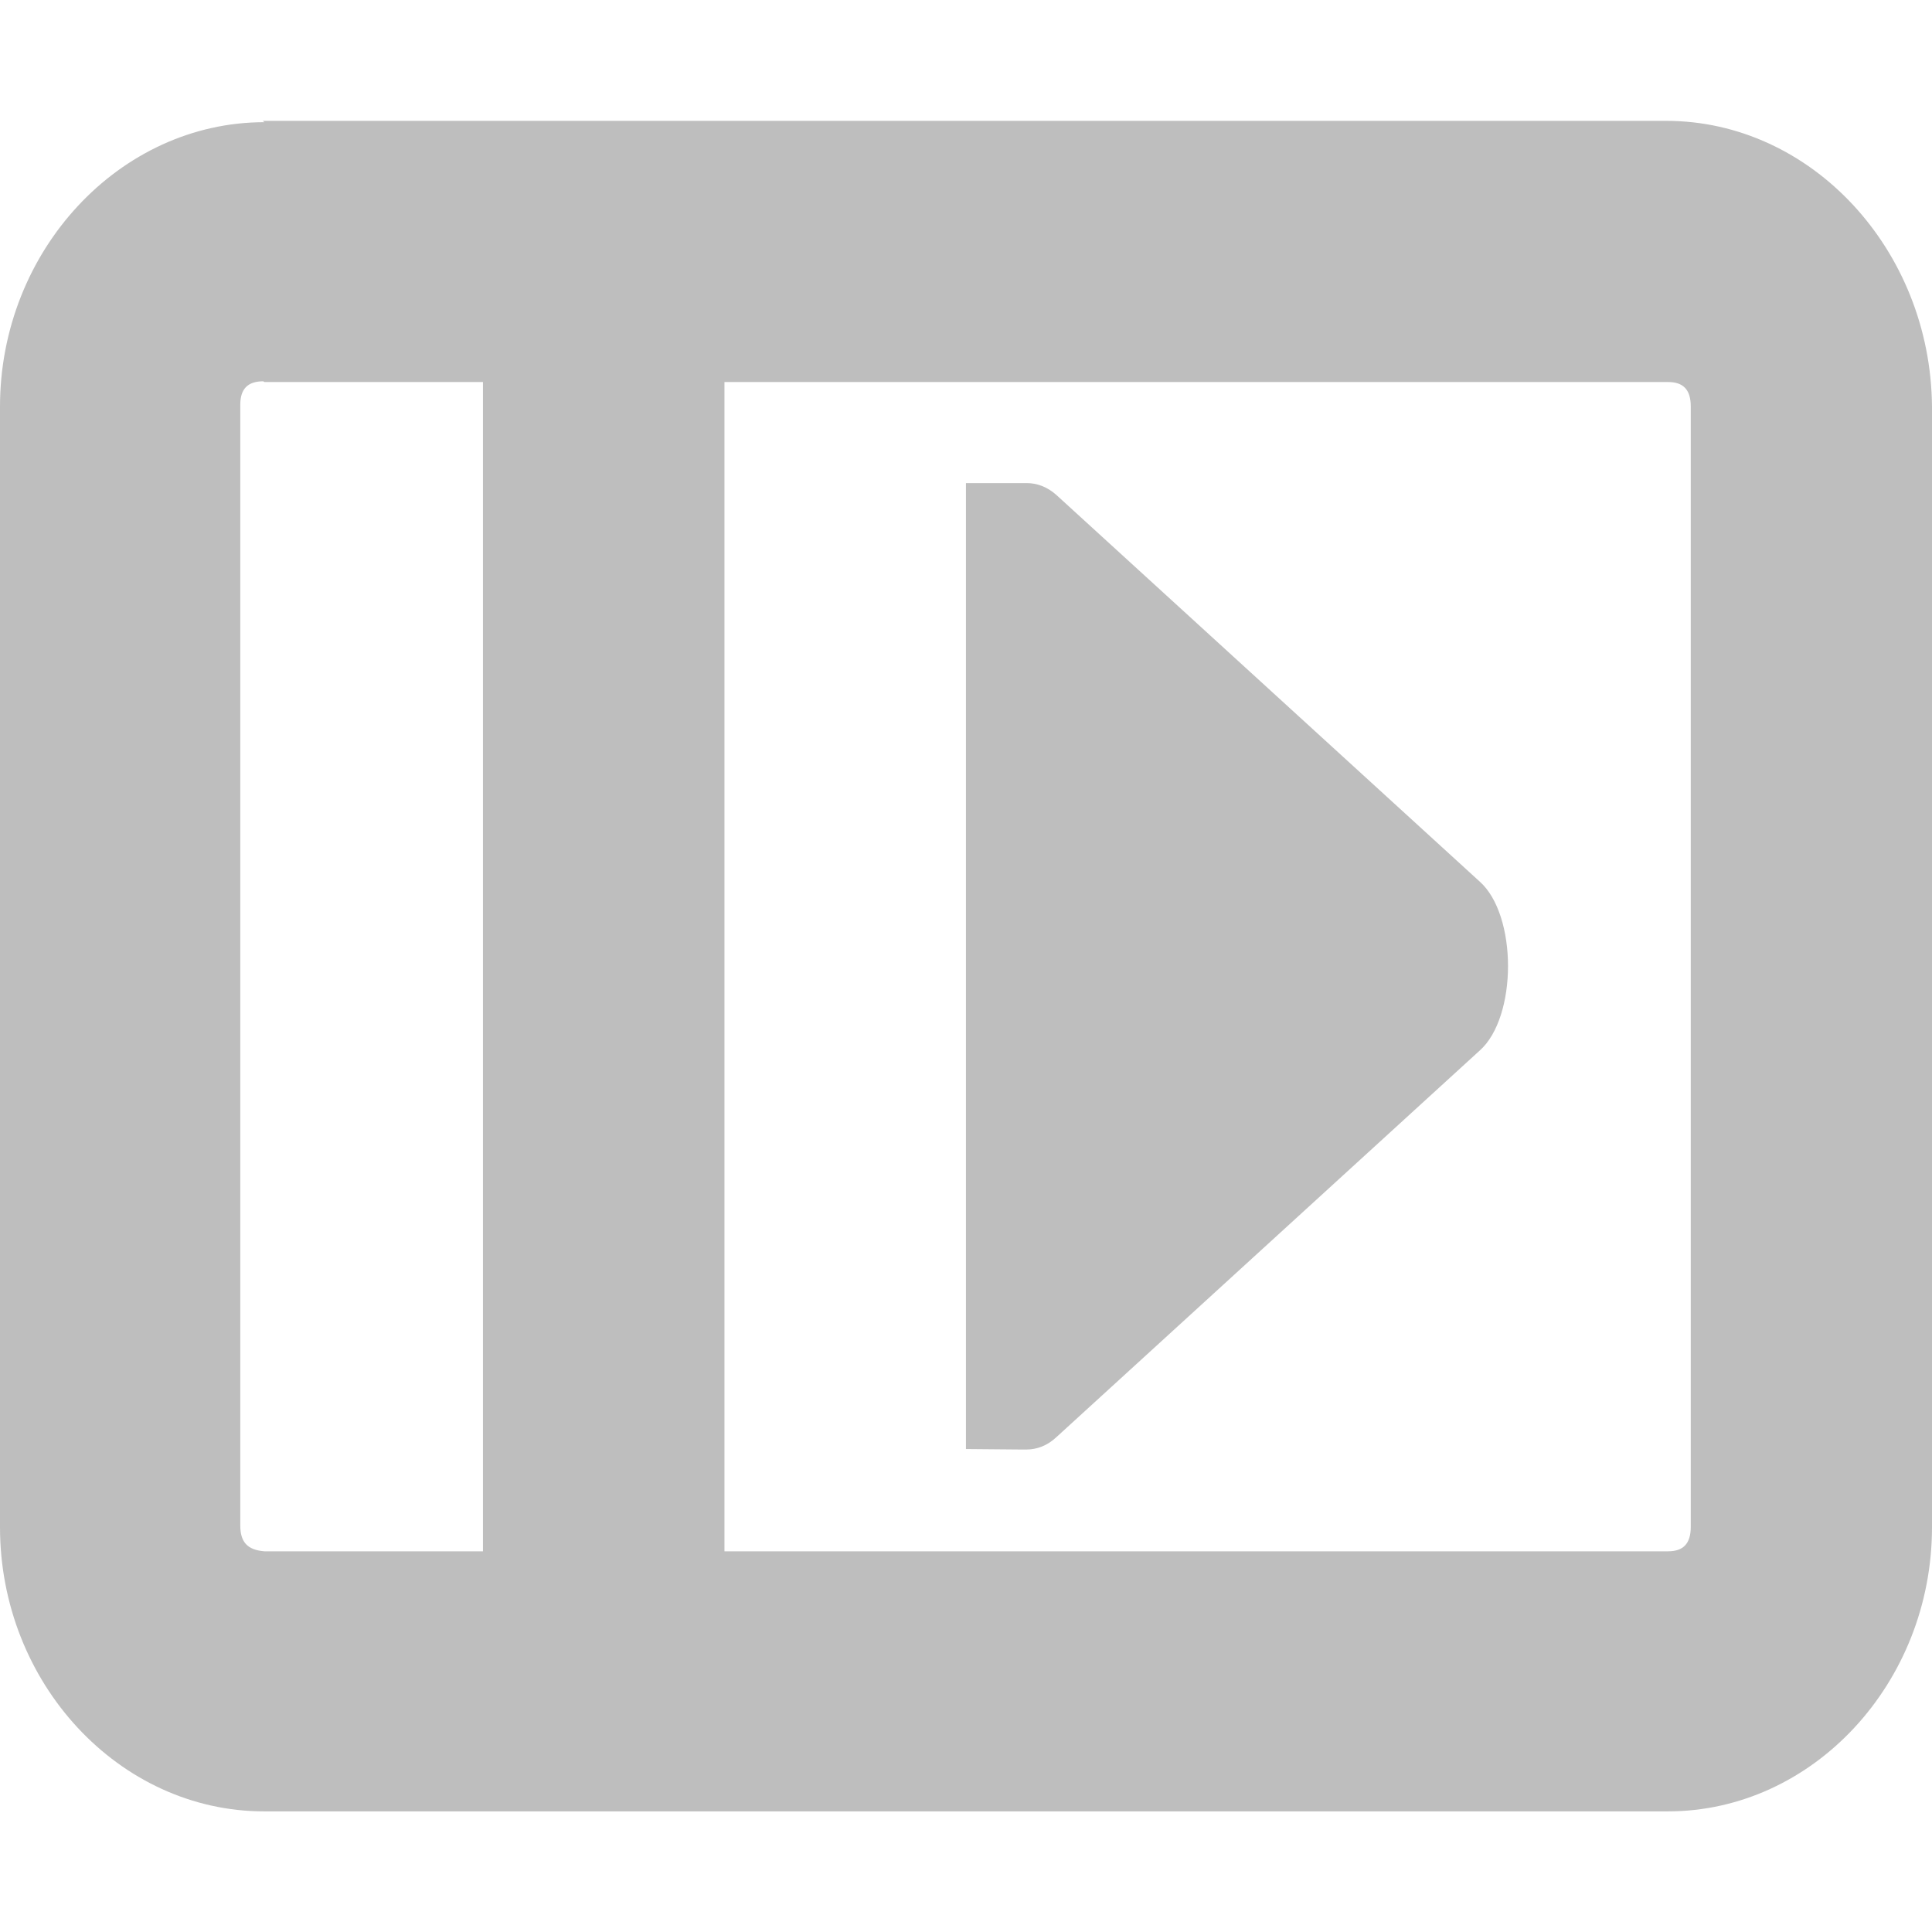
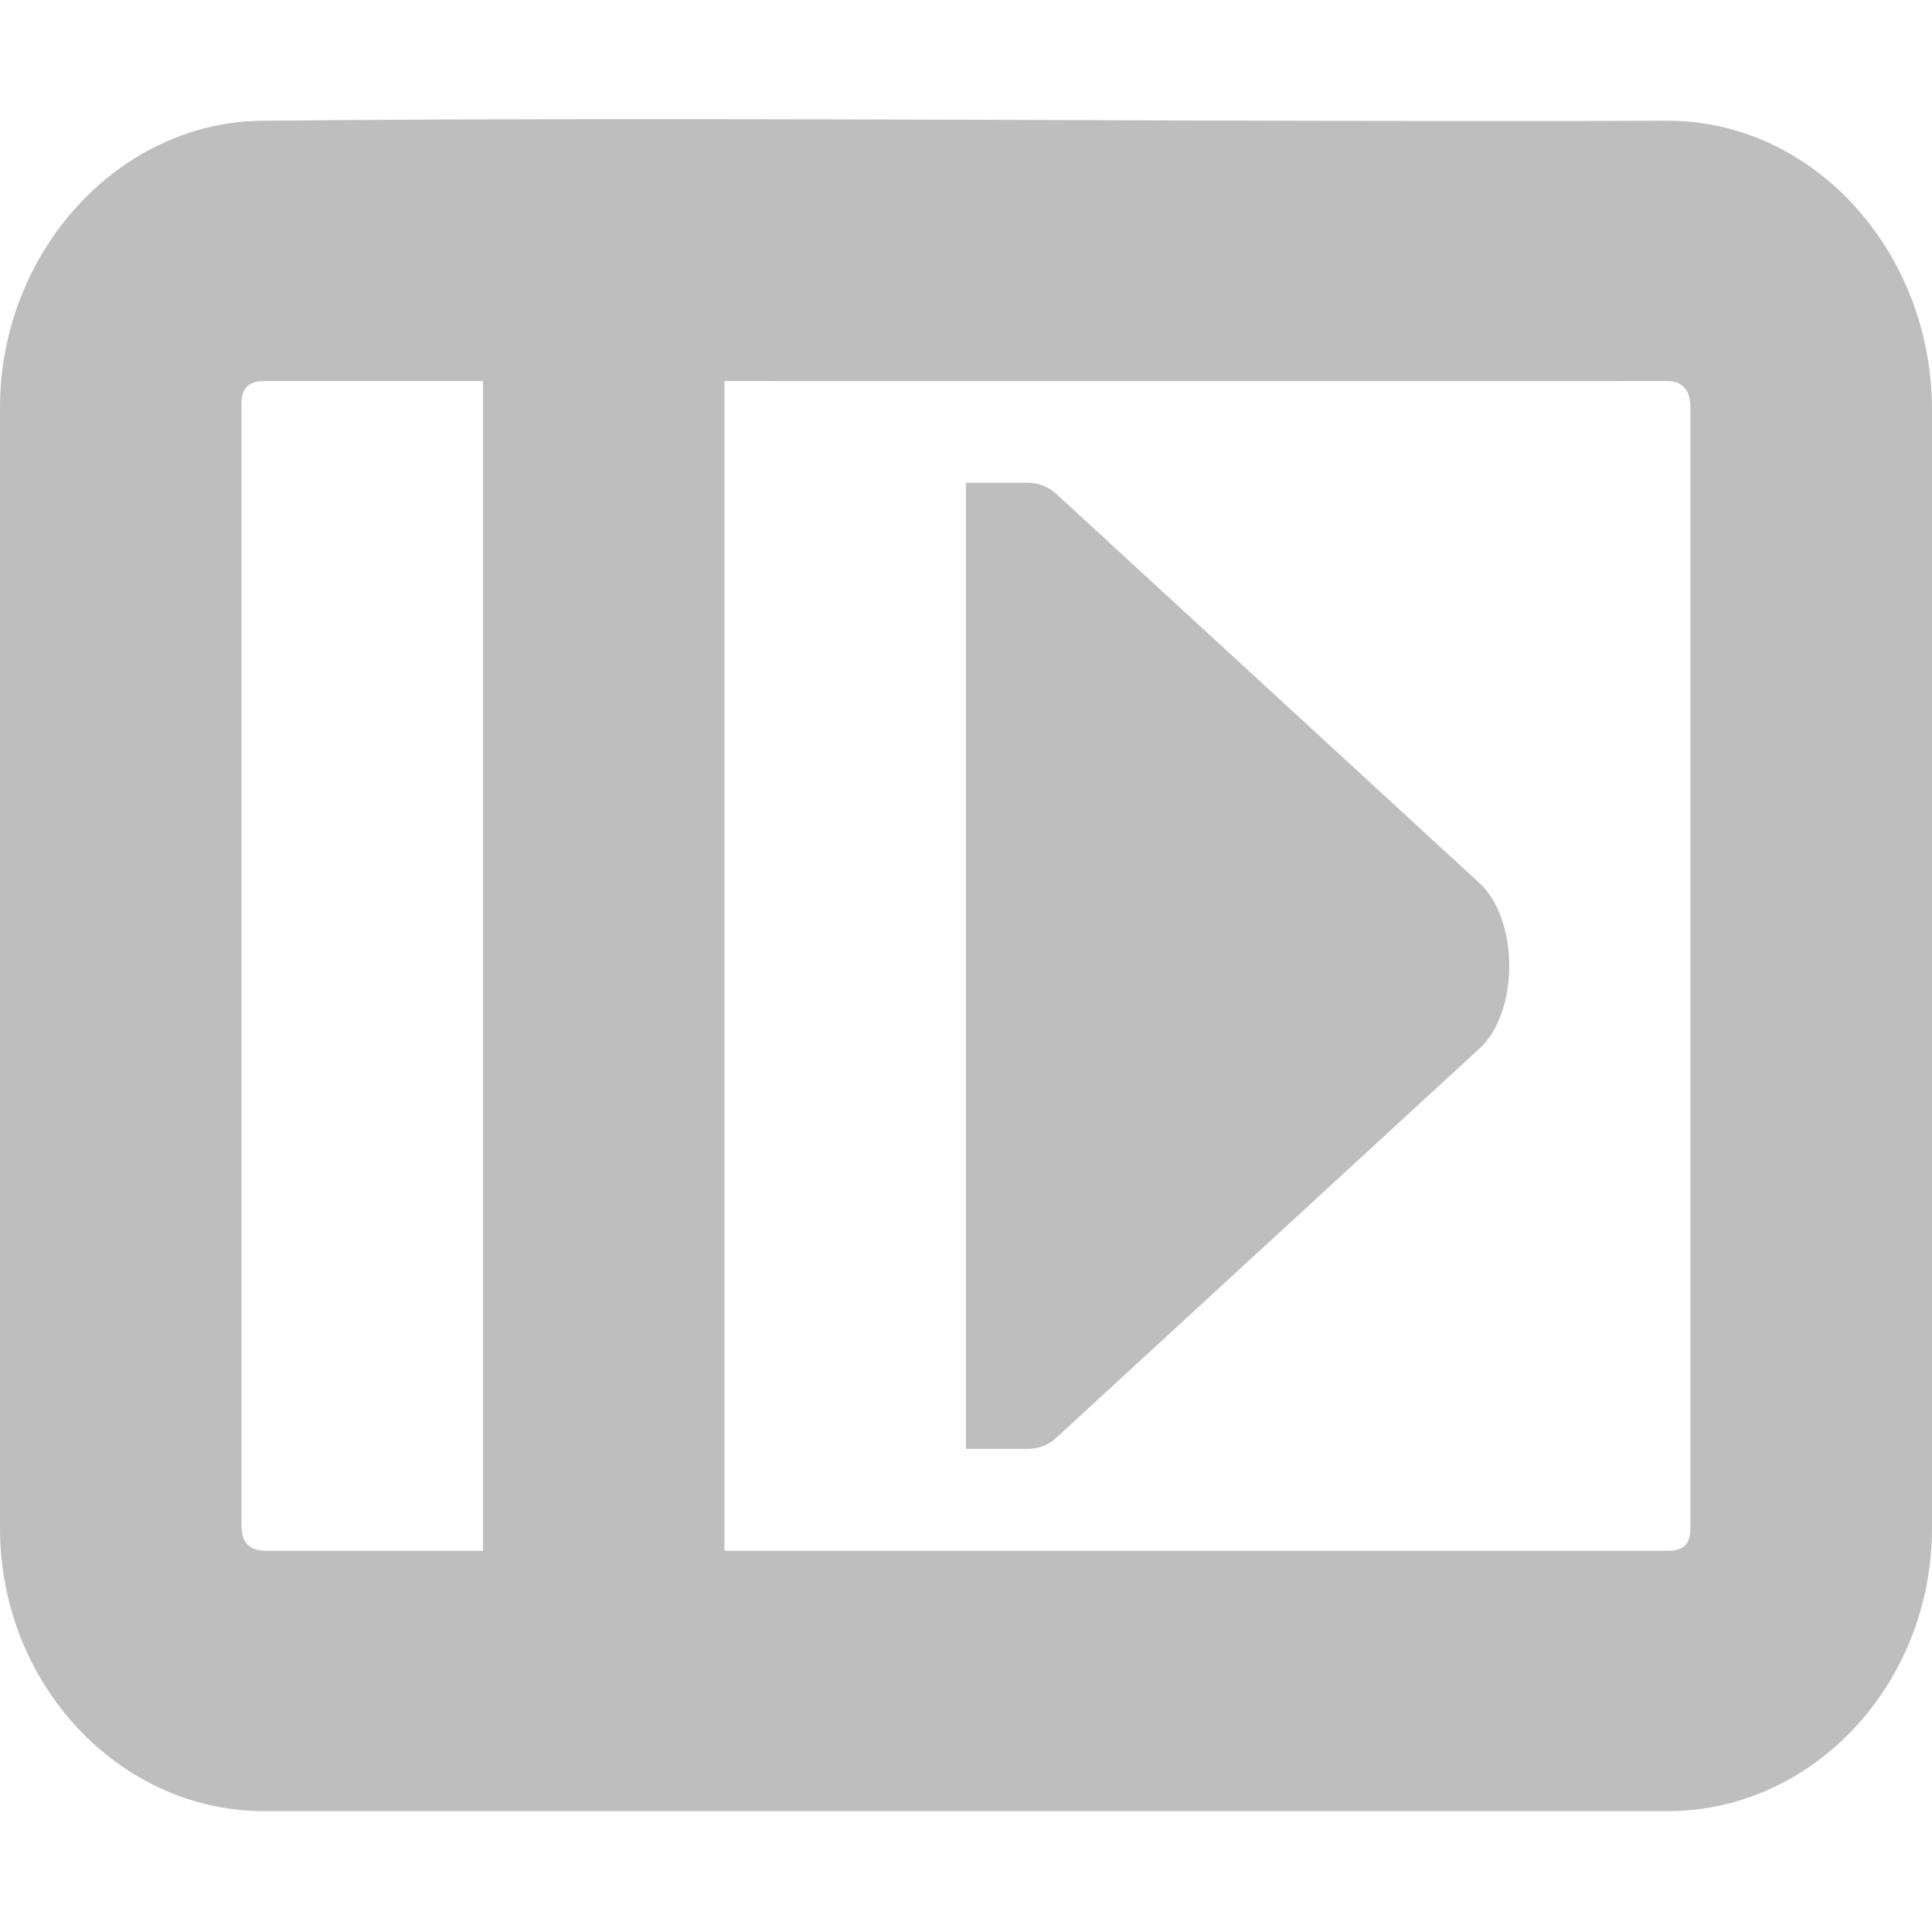
- <svg xmlns="http://www.w3.org/2000/svg" id="svg7384" height="16.001" width="16" version="1.1">
-   <defs id="defs10" />
-   <path d="m 2.19,1.012 c -1.2,0 -2.19,1.065 -2.19,2.356 v 9.28 c 0,1.291 0.986,2.354 2.188,2.354 h 11.625 c 1.202,0 2.188,-1.063 2.188,-2.354 V 3.368 C 15.99,2.066 15,1.001 13.8,1.001 H 2.175 z m 0,2.152 h 11.625 c 0.124,0 0.188,0.061 0.188,0.202 v 9.28 c 0,0.141 -0.064,0.202 -0.188,0.202 H 2.19 c -0.14,-0.011 -0.2,-0.075 -0.2,-0.215 V 3.352 c 0,-0.129 0.06,-0.194 0.19,-0.194 z" style="text-indent:0;text-transform:none;block-progression:tb;color:#bebebe;fill:#bebebe" id="rect11749-5" />
-   <g id="layer12" transform="matrix(-0.500557,0,0,-0.8000011,134.1404,499.2017)">
-     <g id="use41971" transform="matrix(-1,0,0,1,296,119)">
-       <path id="path4335" style="text-indent:0;text-transform:none;block-progression:tb;color:#000000;fill:#bebebe" d="m 84,609 v 10 h 0.906 0.094 c 0.175,10e-4 0.348,-0.039 0.5,-0.125 l 7,-4 c 0.311,-0.172 0.469,-0.523 0.469,-0.875 0,-0.352 -0.158,-0.703 -0.469,-0.875 l -7,-4 c -0.152,-0.09 -0.325,-0.13 -0.5,-0.13 H 84.906 z" transform="translate(-40,-119)" />
-     </g>
-   </g>
-   <rect style="fill:#bebebe;fill-opacity:1;stroke:none" id="rect3021" width="2" height="10" x="4" y="3.001" />
+ <svg xmlns="http://www.w3.org/2000/svg" height="16.001" width="16" version="1.1">
+   <path d="m2.188 1c-1.2 0-2.188 1.084-2.188 2.375v9.281c0 1.291 0.986 2.344 2.188 2.344h11.625c1.202 0 2.188-1.053 2.188-2.344v-9.281c-0.01-1.302-0.988-2.375-2.188-2.375-3.853 0.014-7.831-0.036-11.624 0zm0 2.156c0.208 0 1.385 0 1.812 0v9.688h-1.812c-0.14-0.011-0.188-0.079-0.188-0.219v-9.281c0-0.129 0.058-0.188 0.188-0.188zm3.812 0c2.594-0 5.225 0.001 7.812 0 0.124 0 0.188 0.078 0.188 0.219v9.281c0 0.141-0.064 0.188-0.188 0.188h-7.812v-9.688zm2 0.844v8s0.333-0 0.5 0c0.088 0 0.174-0.022 0.25-0.094l3.5-3.219c0.156-0.138 0.25-0.406 0.25-0.688s-0.094-0.55-0.25-0.688l-3.5-3.219c-0.076-0.069-0.162-0.095-0.25-0.094h-0.5z" fill="#bebebe" />
</svg>
